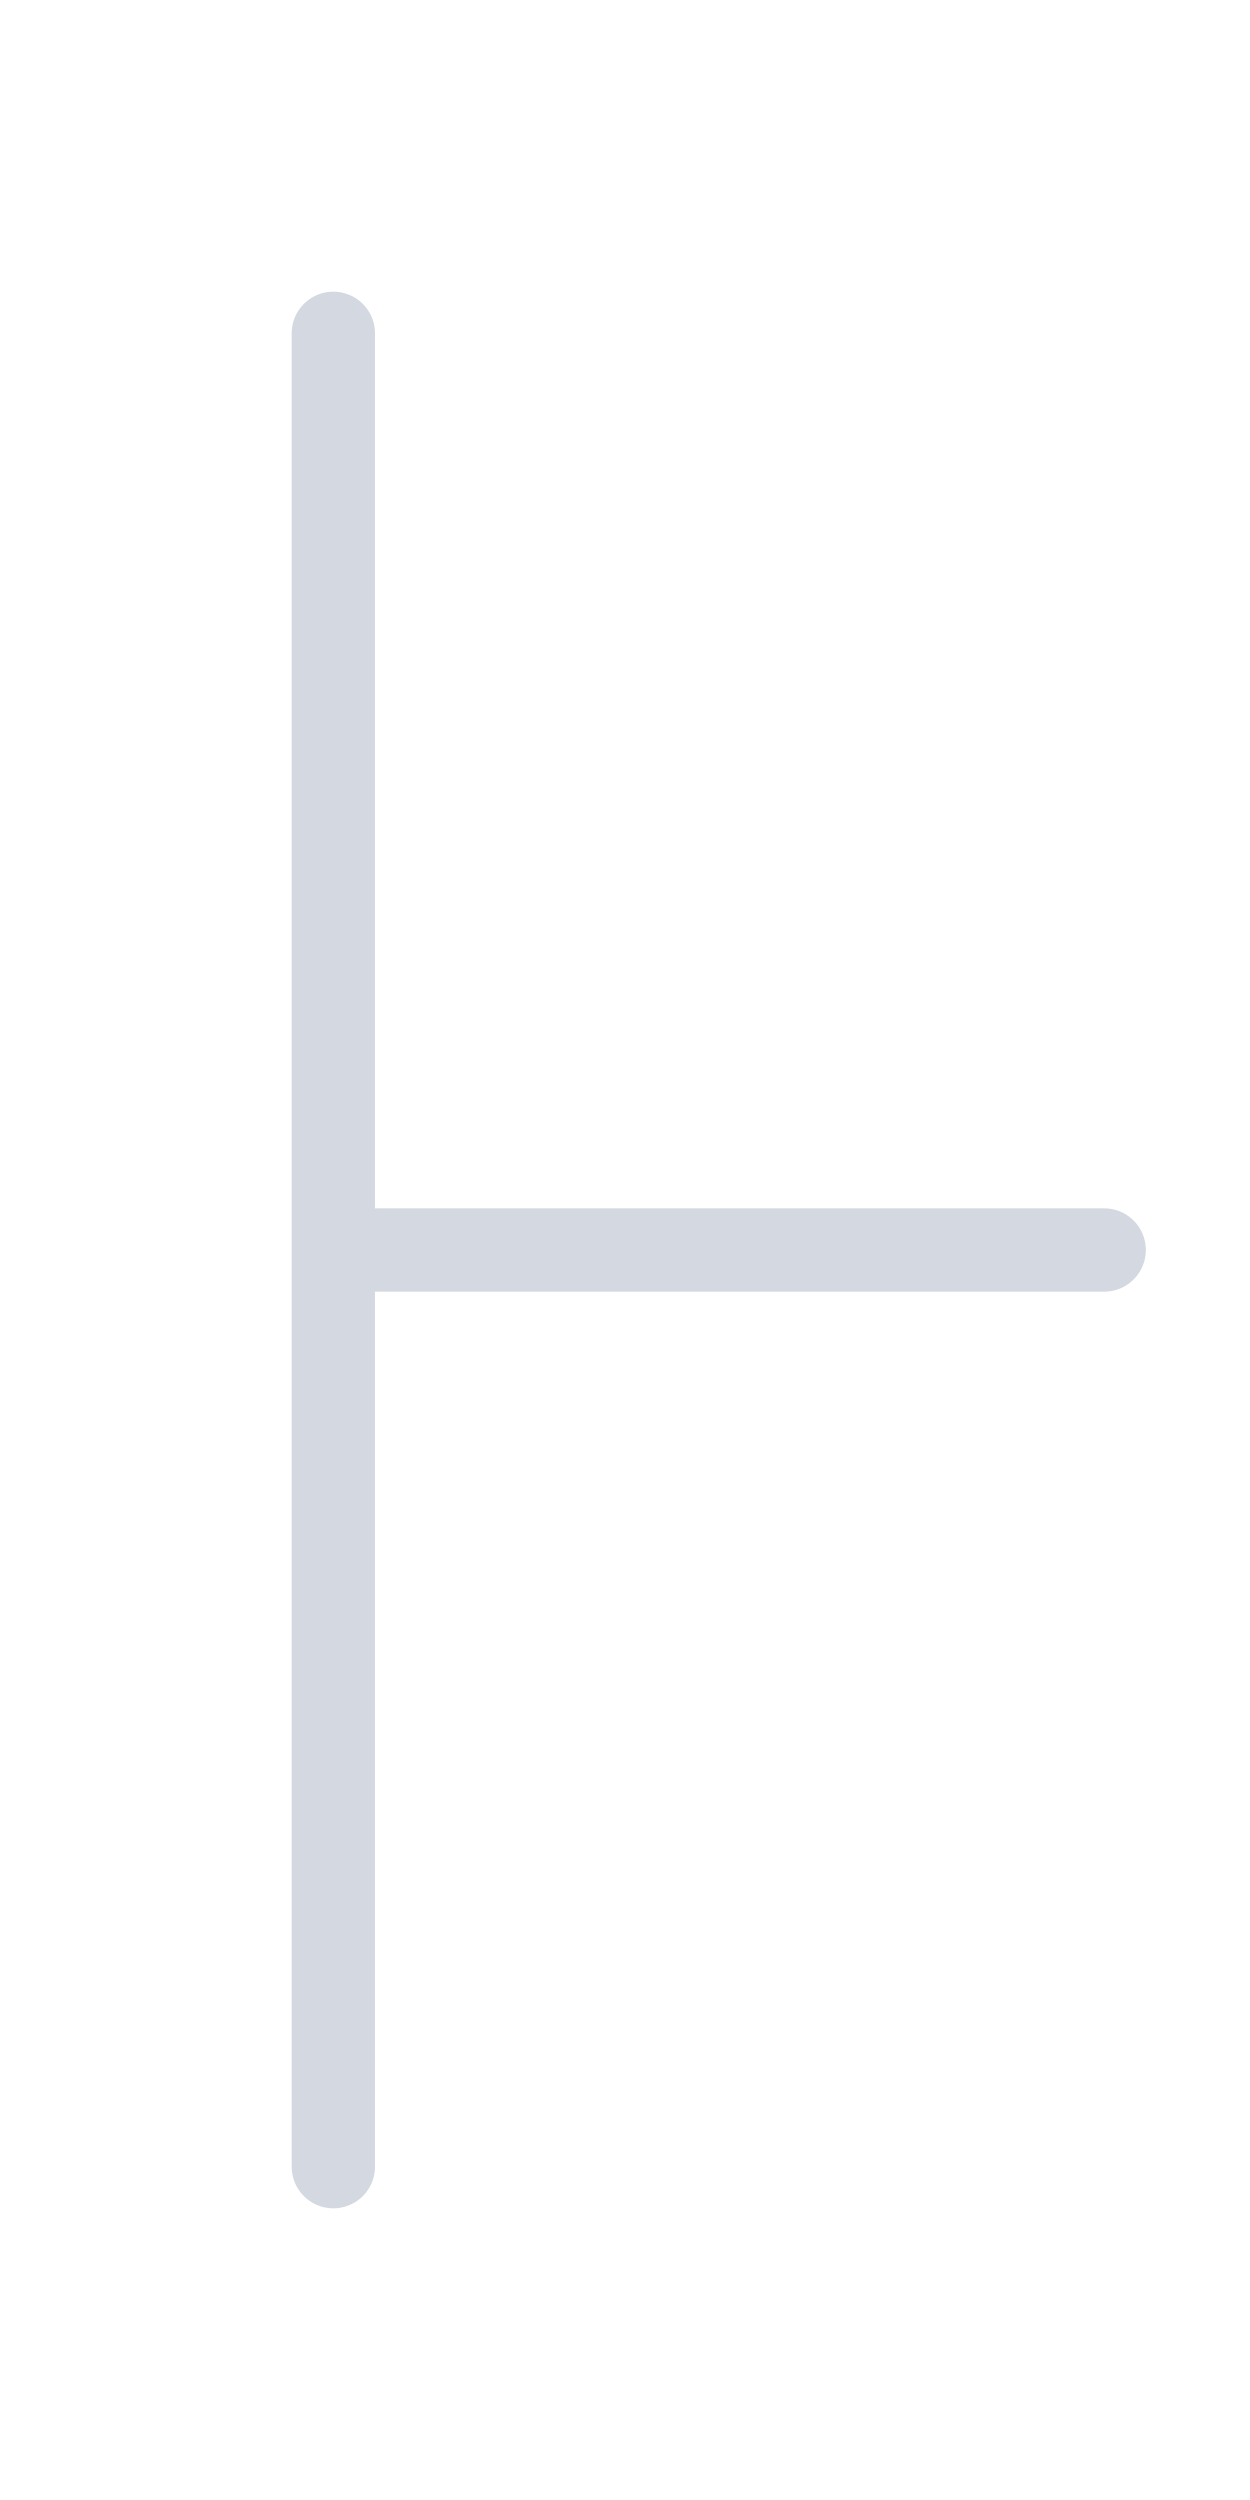
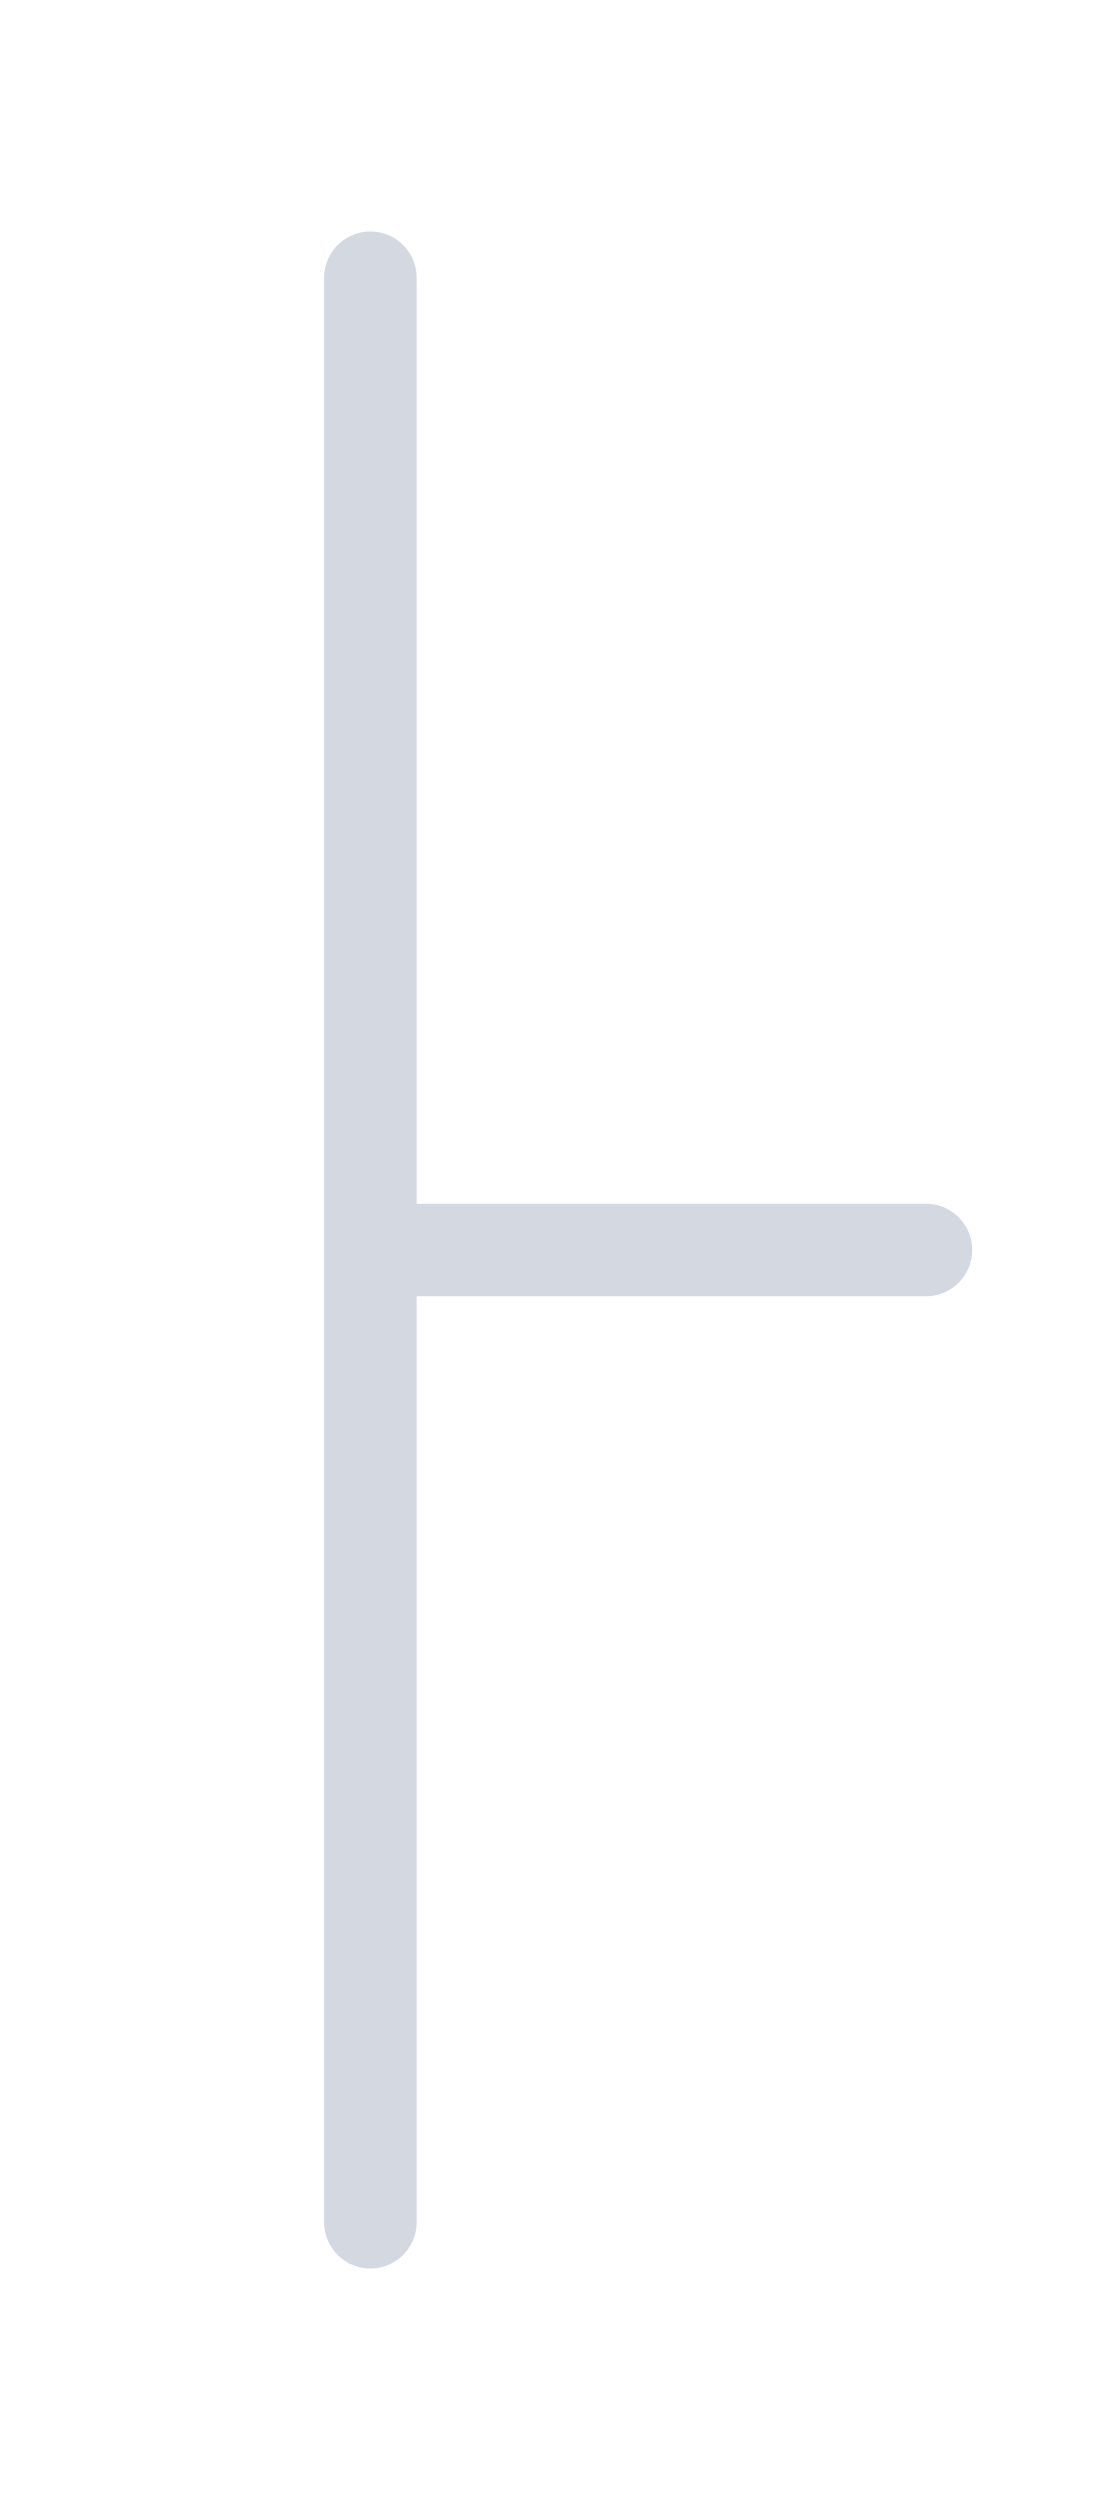
- <svg xmlns="http://www.w3.org/2000/svg" width="30px" height="60px" viewBox="0 0 30 60" version="1.1">
+ <svg xmlns="http://www.w3.org/2000/svg" width="24px" height="54px" viewBox="0 0 24 54" version="1.1">
  <g id="autocomplete" stroke="none" stroke-width="1" fill="none" fill-rule="evenodd" stroke-linecap="round" stroke-linejoin="round">
    <g id="icon/tree/child" stroke="#D4D9E1" stroke-width="2">
-       <path d="M8,8 L8,52" id="Line" />
-       <path d="M26.5,30 L8.305,30" id="Line" />
+       <path d="M8,6 L8,48" id="Line" />
+       <path d="M20,27 L8.305,27" id="Line" />
    </g>
  </g>
</svg>
